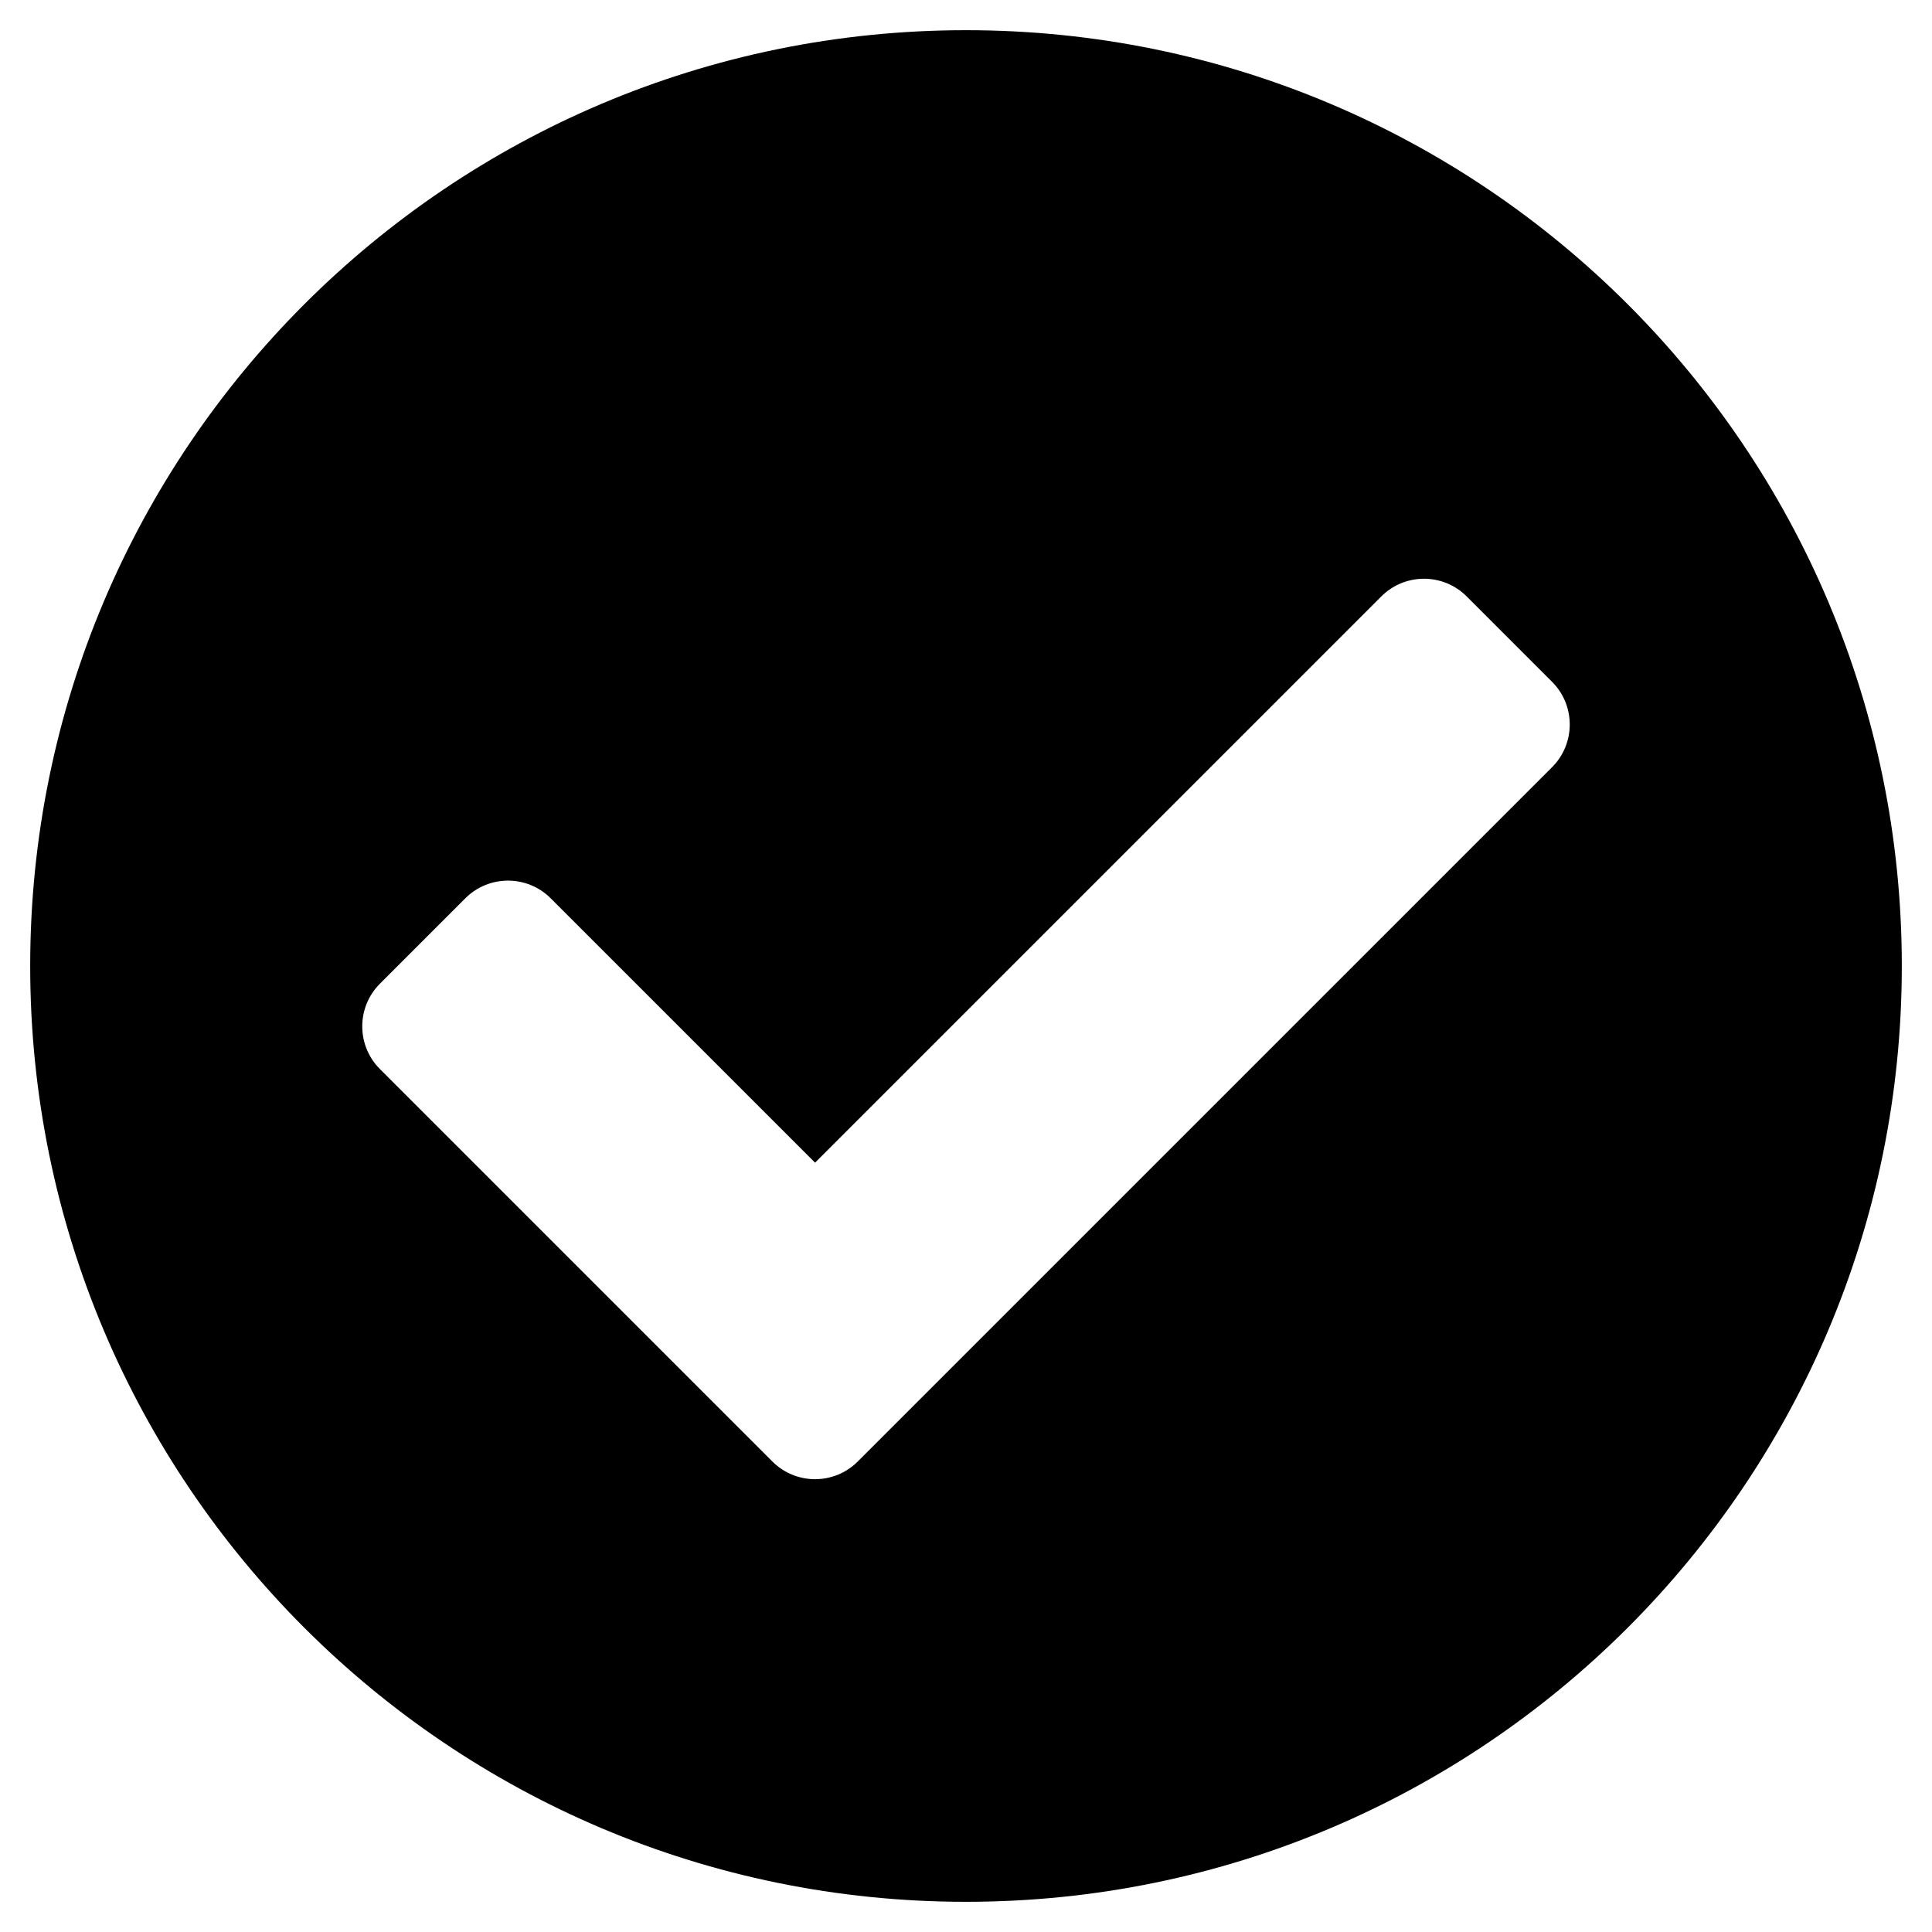
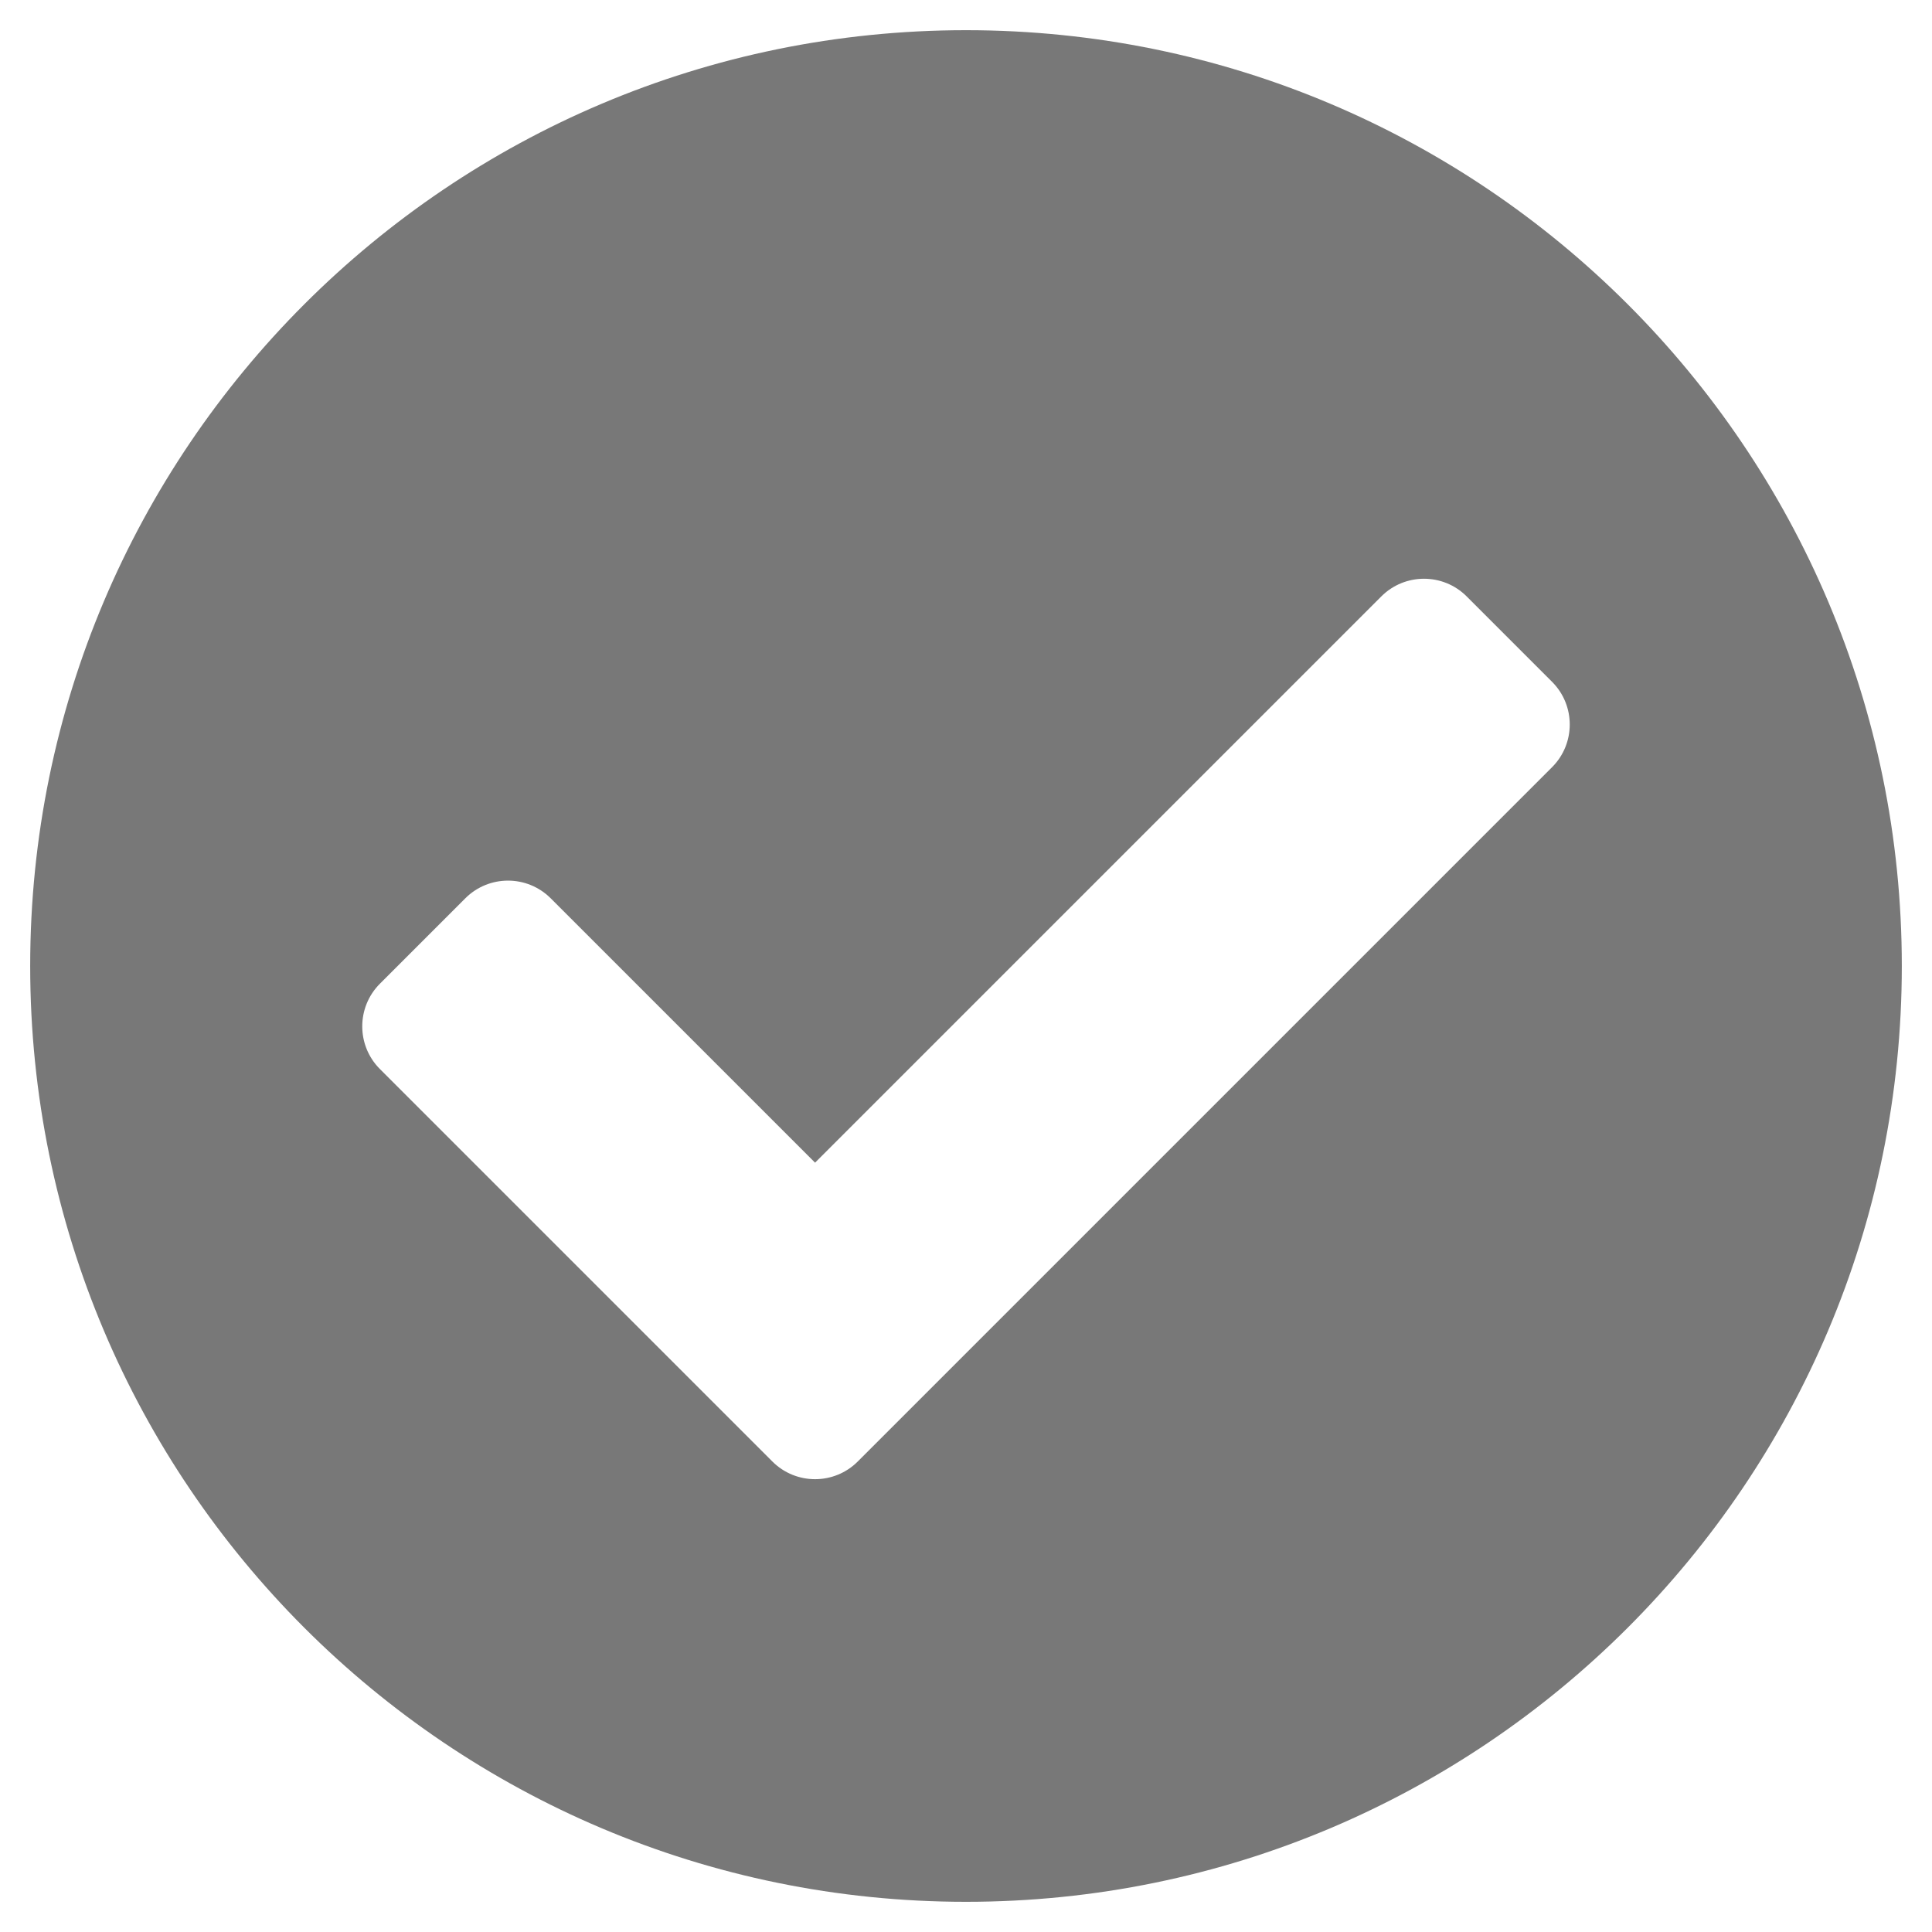
<svg xmlns="http://www.w3.org/2000/svg" aria-hidden="true" focusable="false" data-prefix="fas" data-icon="check-circle" class="svg-inline--fa fa-check-circle fa-w-16" role="img" viewBox="0 0 512 512">
-   <path fill="currentColor" d="M504 256c0 136.967-111.033 248-248 248S8 392.967 8 256 119.033 8 256 8s248 111.033 248 248zM227.314 387.314l184-184c6.248-6.248 6.248-16.379 0-22.627l-22.627-22.627c-6.248-6.249-16.379-6.249-22.628 0L216 308.118l-70.059-70.059c-6.248-6.248-16.379-6.248-22.628 0l-22.627 22.627c-6.248 6.248-6.248 16.379 0 22.627l104 104c6.249 6.249 16.379 6.249 22.628.001z" />
+   <path fill="#787878" d="M504 256c0 136.967-111.033 248-248 248S8 392.967 8 256 119.033 8 256 8s248 111.033 248 248zM227.314 387.314l184-184c6.248-6.248 6.248-16.379 0-22.627l-22.627-22.627c-6.248-6.249-16.379-6.249-22.628 0L216 308.118l-70.059-70.059c-6.248-6.248-16.379-6.248-22.628 0l-22.627 22.627c-6.248 6.248-6.248 16.379 0 22.627l104 104c6.249 6.249 16.379 6.249 22.628.001z" />
</svg>
